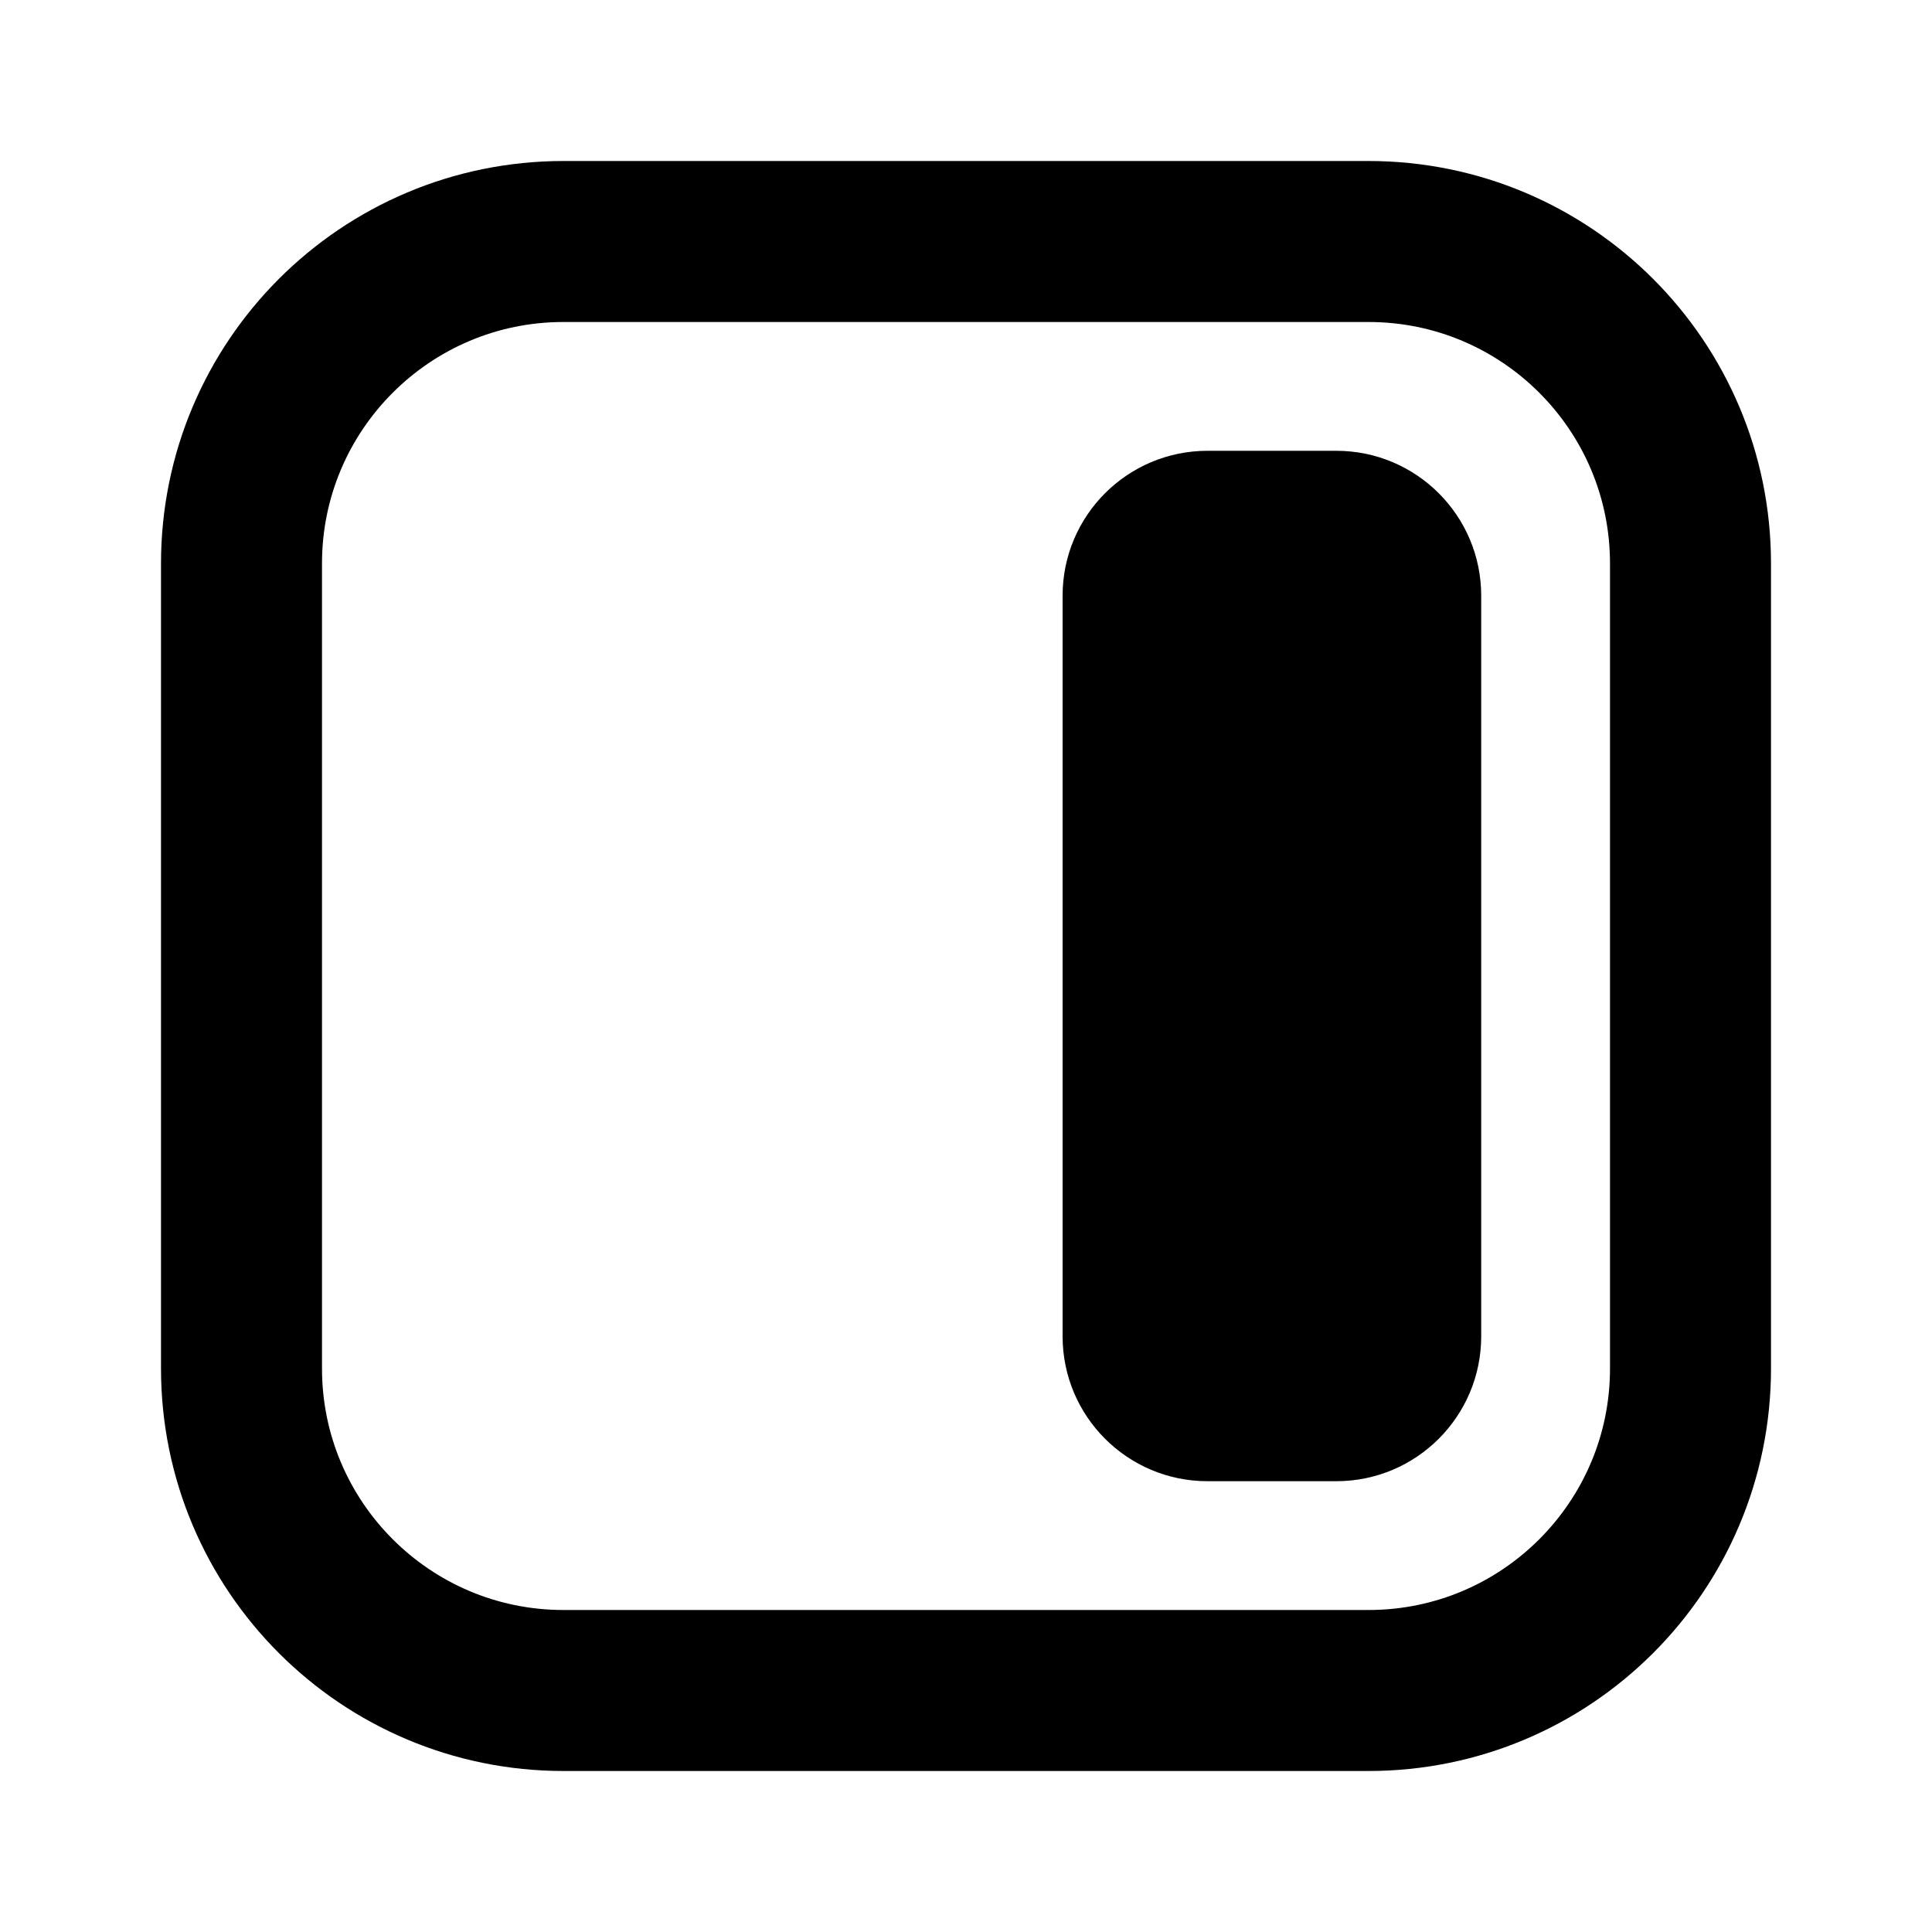
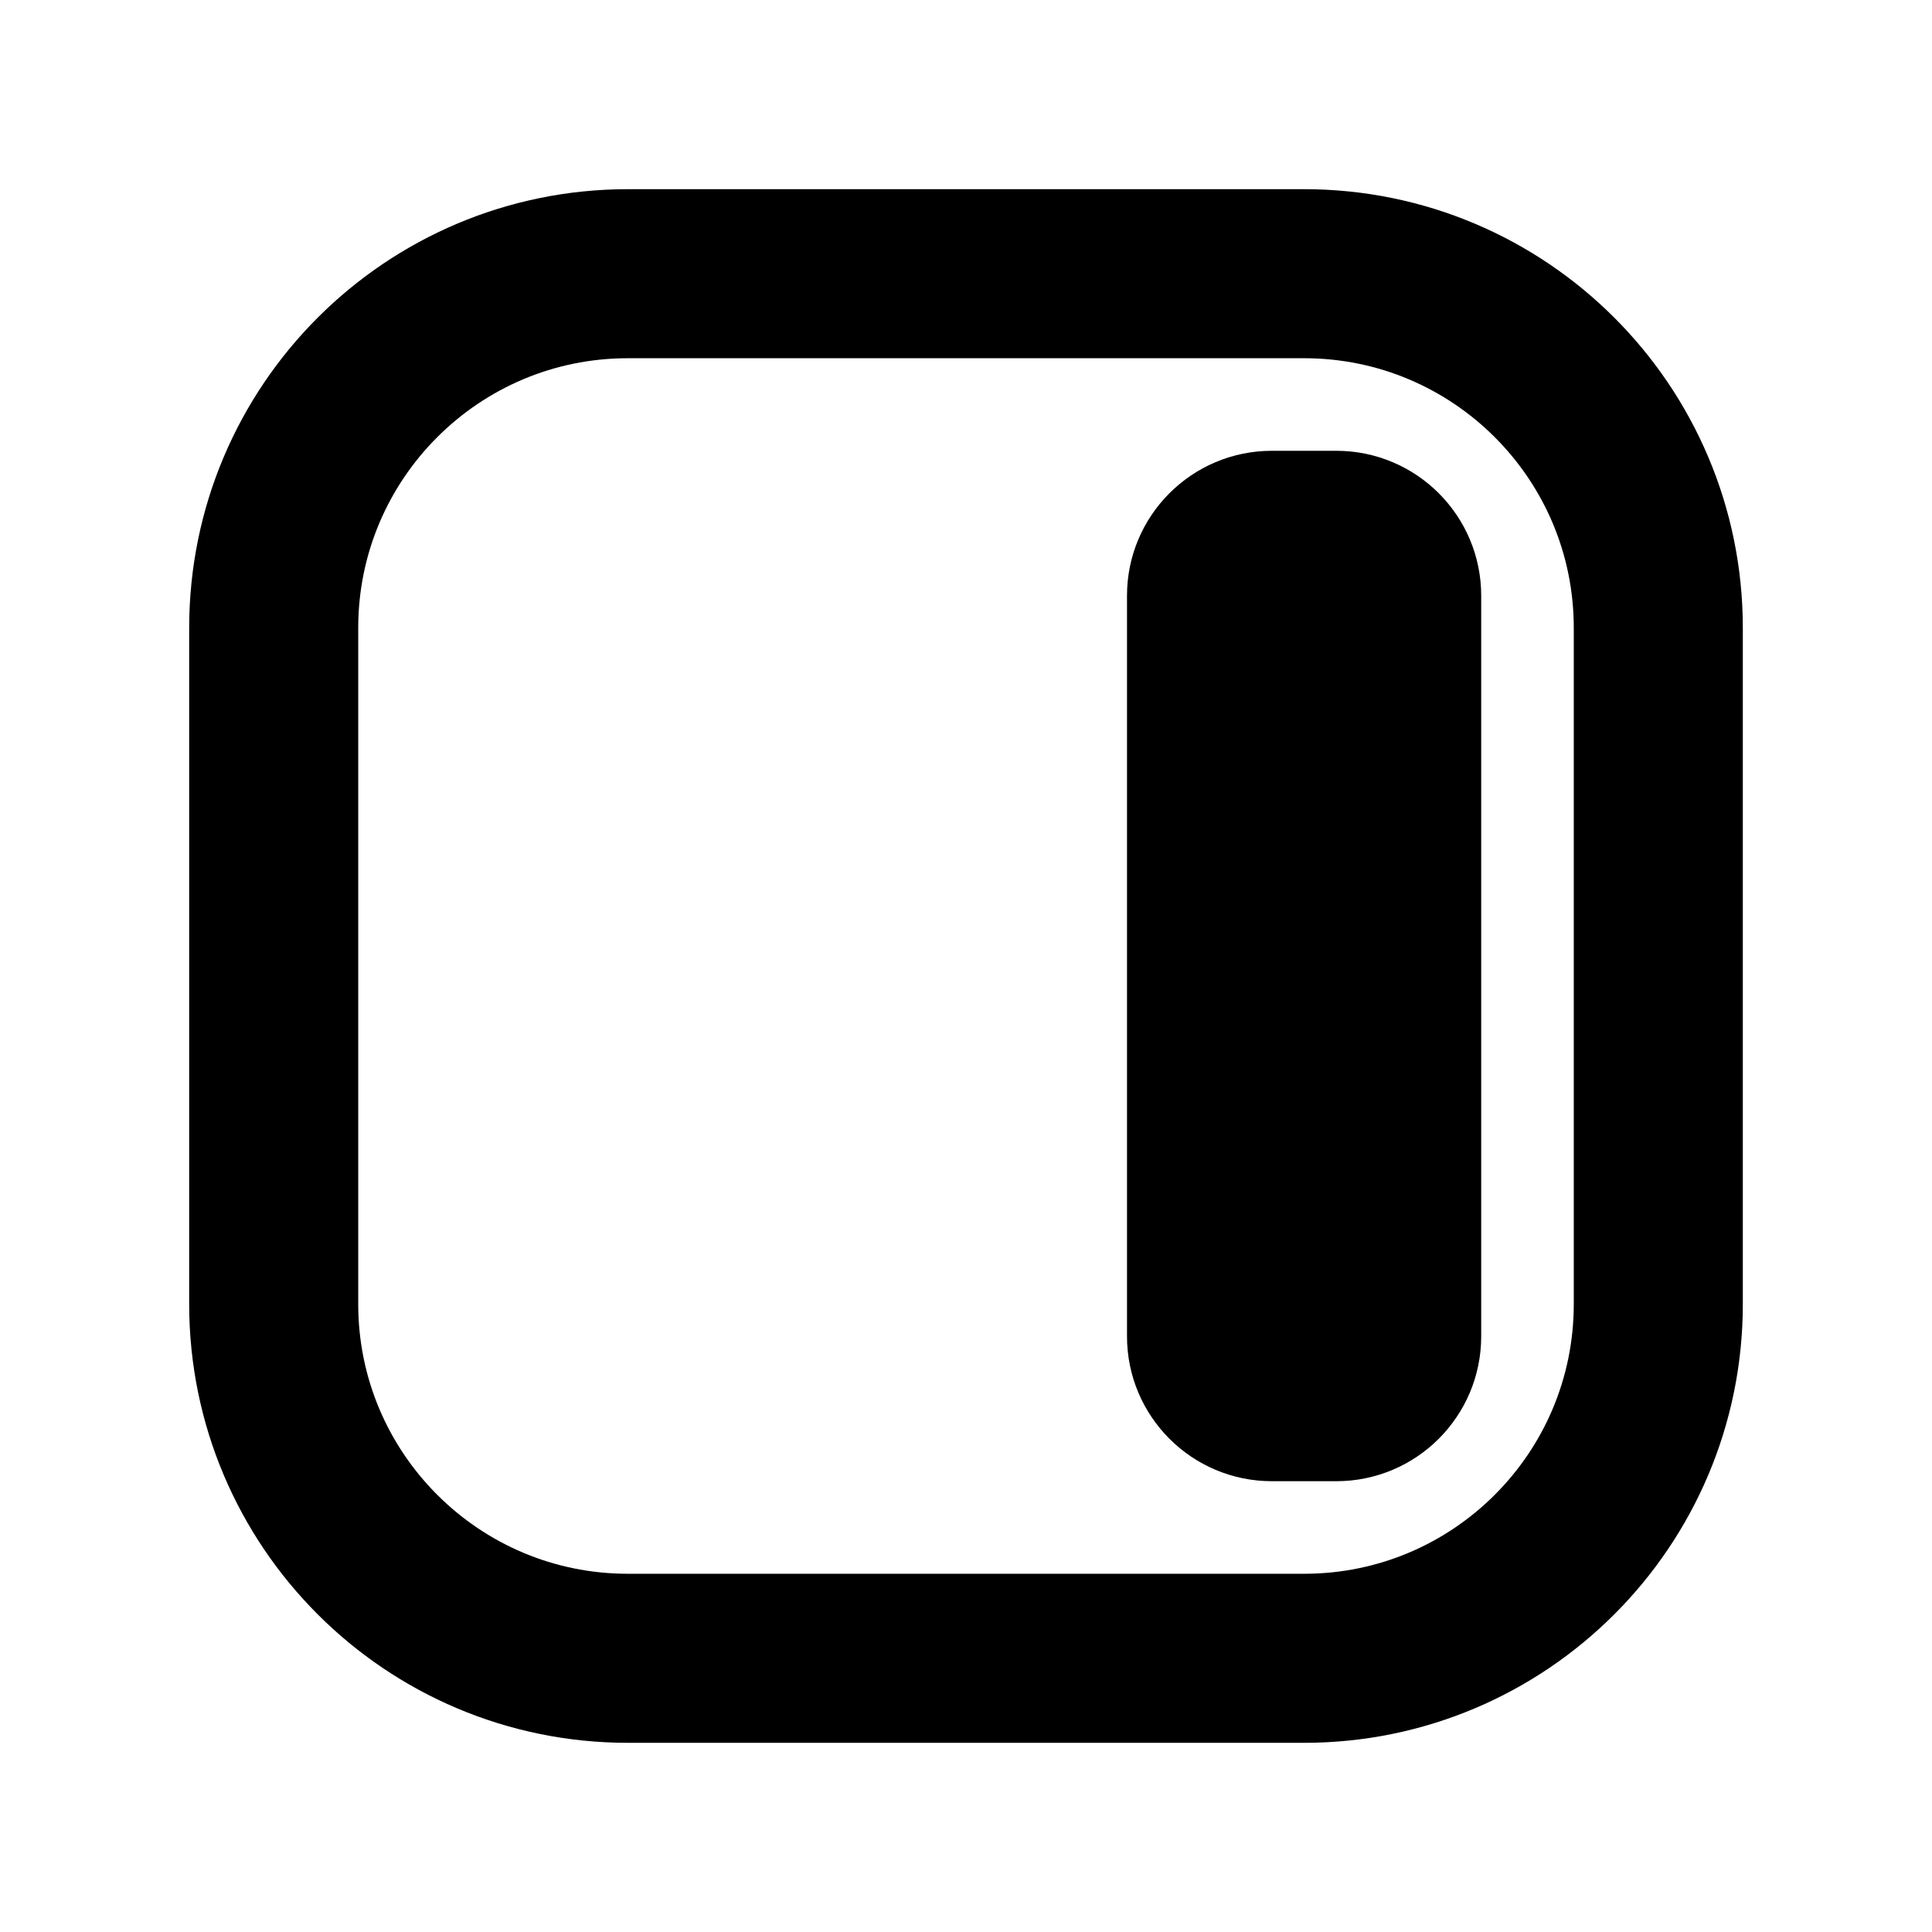
- <svg xmlns="http://www.w3.org/2000/svg" width="24" height="24" viewBox="0 0 24 24" fill="none" stroke="currentColor" stroke-width="2" stroke-linecap="round" stroke-linejoin="round">
-   <rect x="3" y="3" width="18" height="18" rx="4" />
-   <rect x="13.2" y="5.6" width="5.2" height="12.8" rx="1.8" fill="currentColor" stroke="none" />
+ <svg xmlns="http://www.w3.org/2000/svg" width="24" height="24" viewBox="0 0 24 24" fill="none" stroke="currentColor" stroke-width="2.1" stroke-linecap="round" stroke-linejoin="round">
+   <rect x="3.4" y="3.4" width="17.2" height="17.2" rx="4.4" />
+   <rect x="14" y="5.6" width="4.4" height="12.8" rx="1.8" fill="currentColor" stroke="none" />
</svg>
